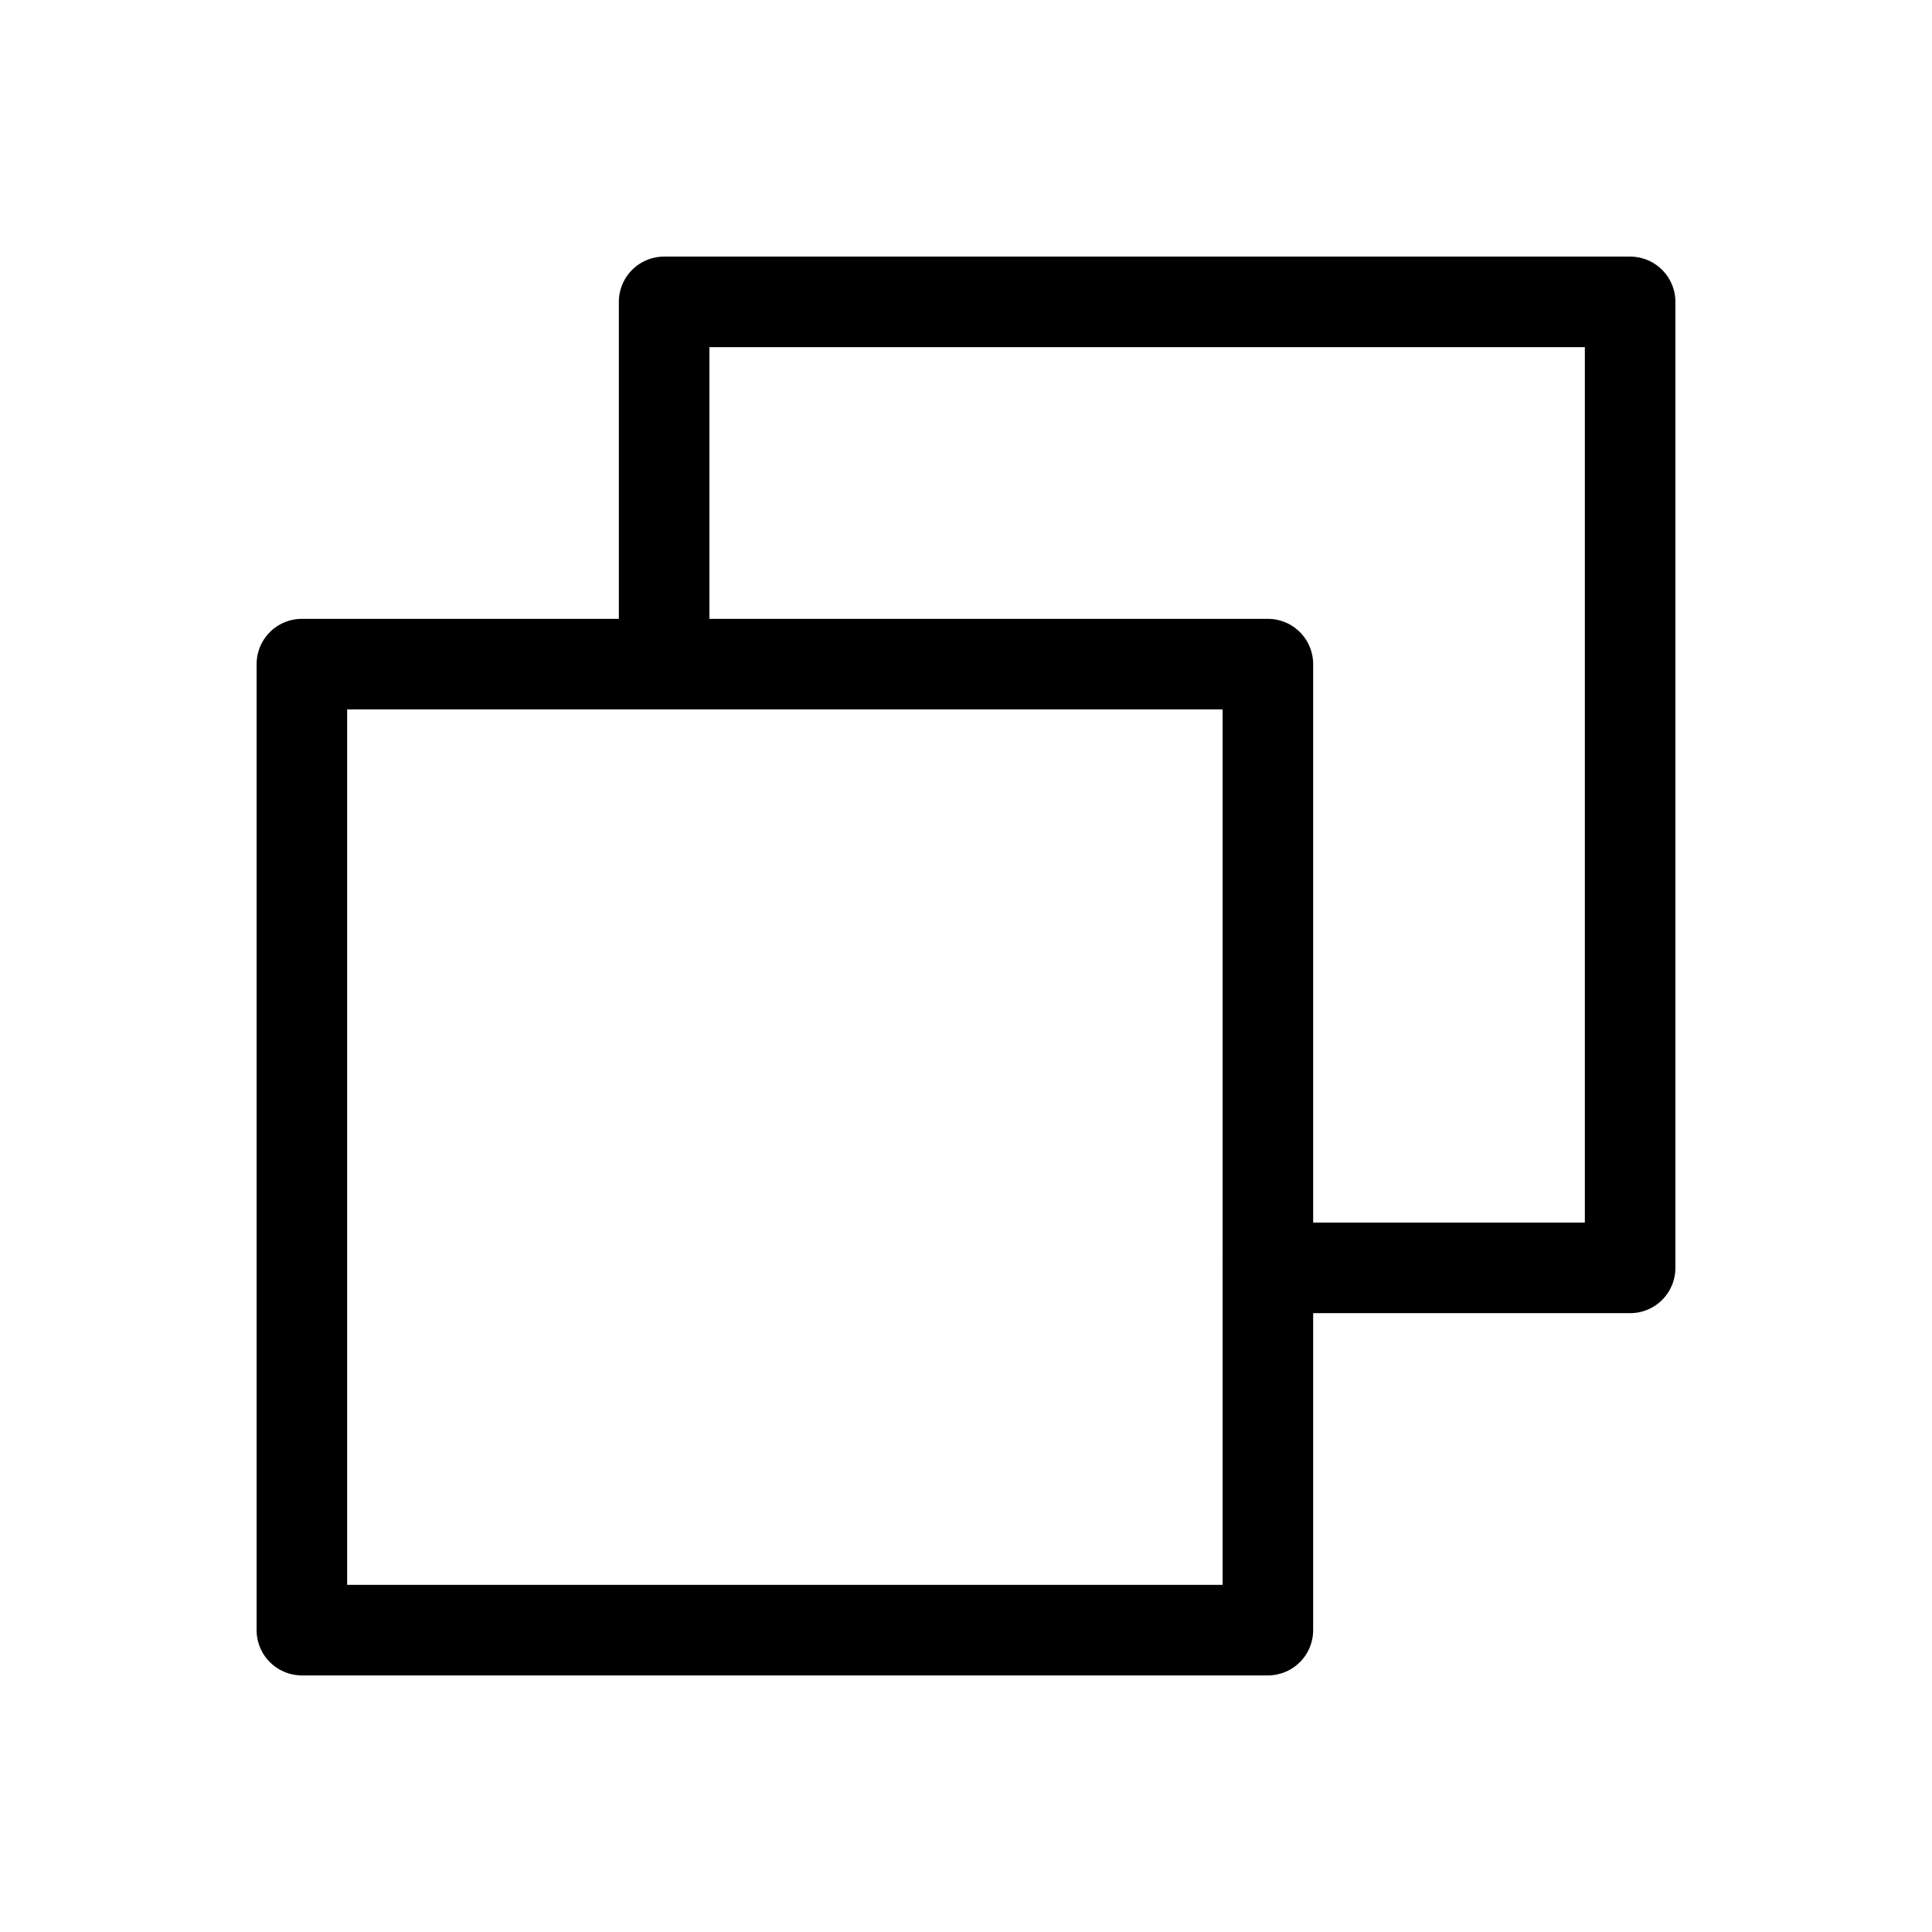
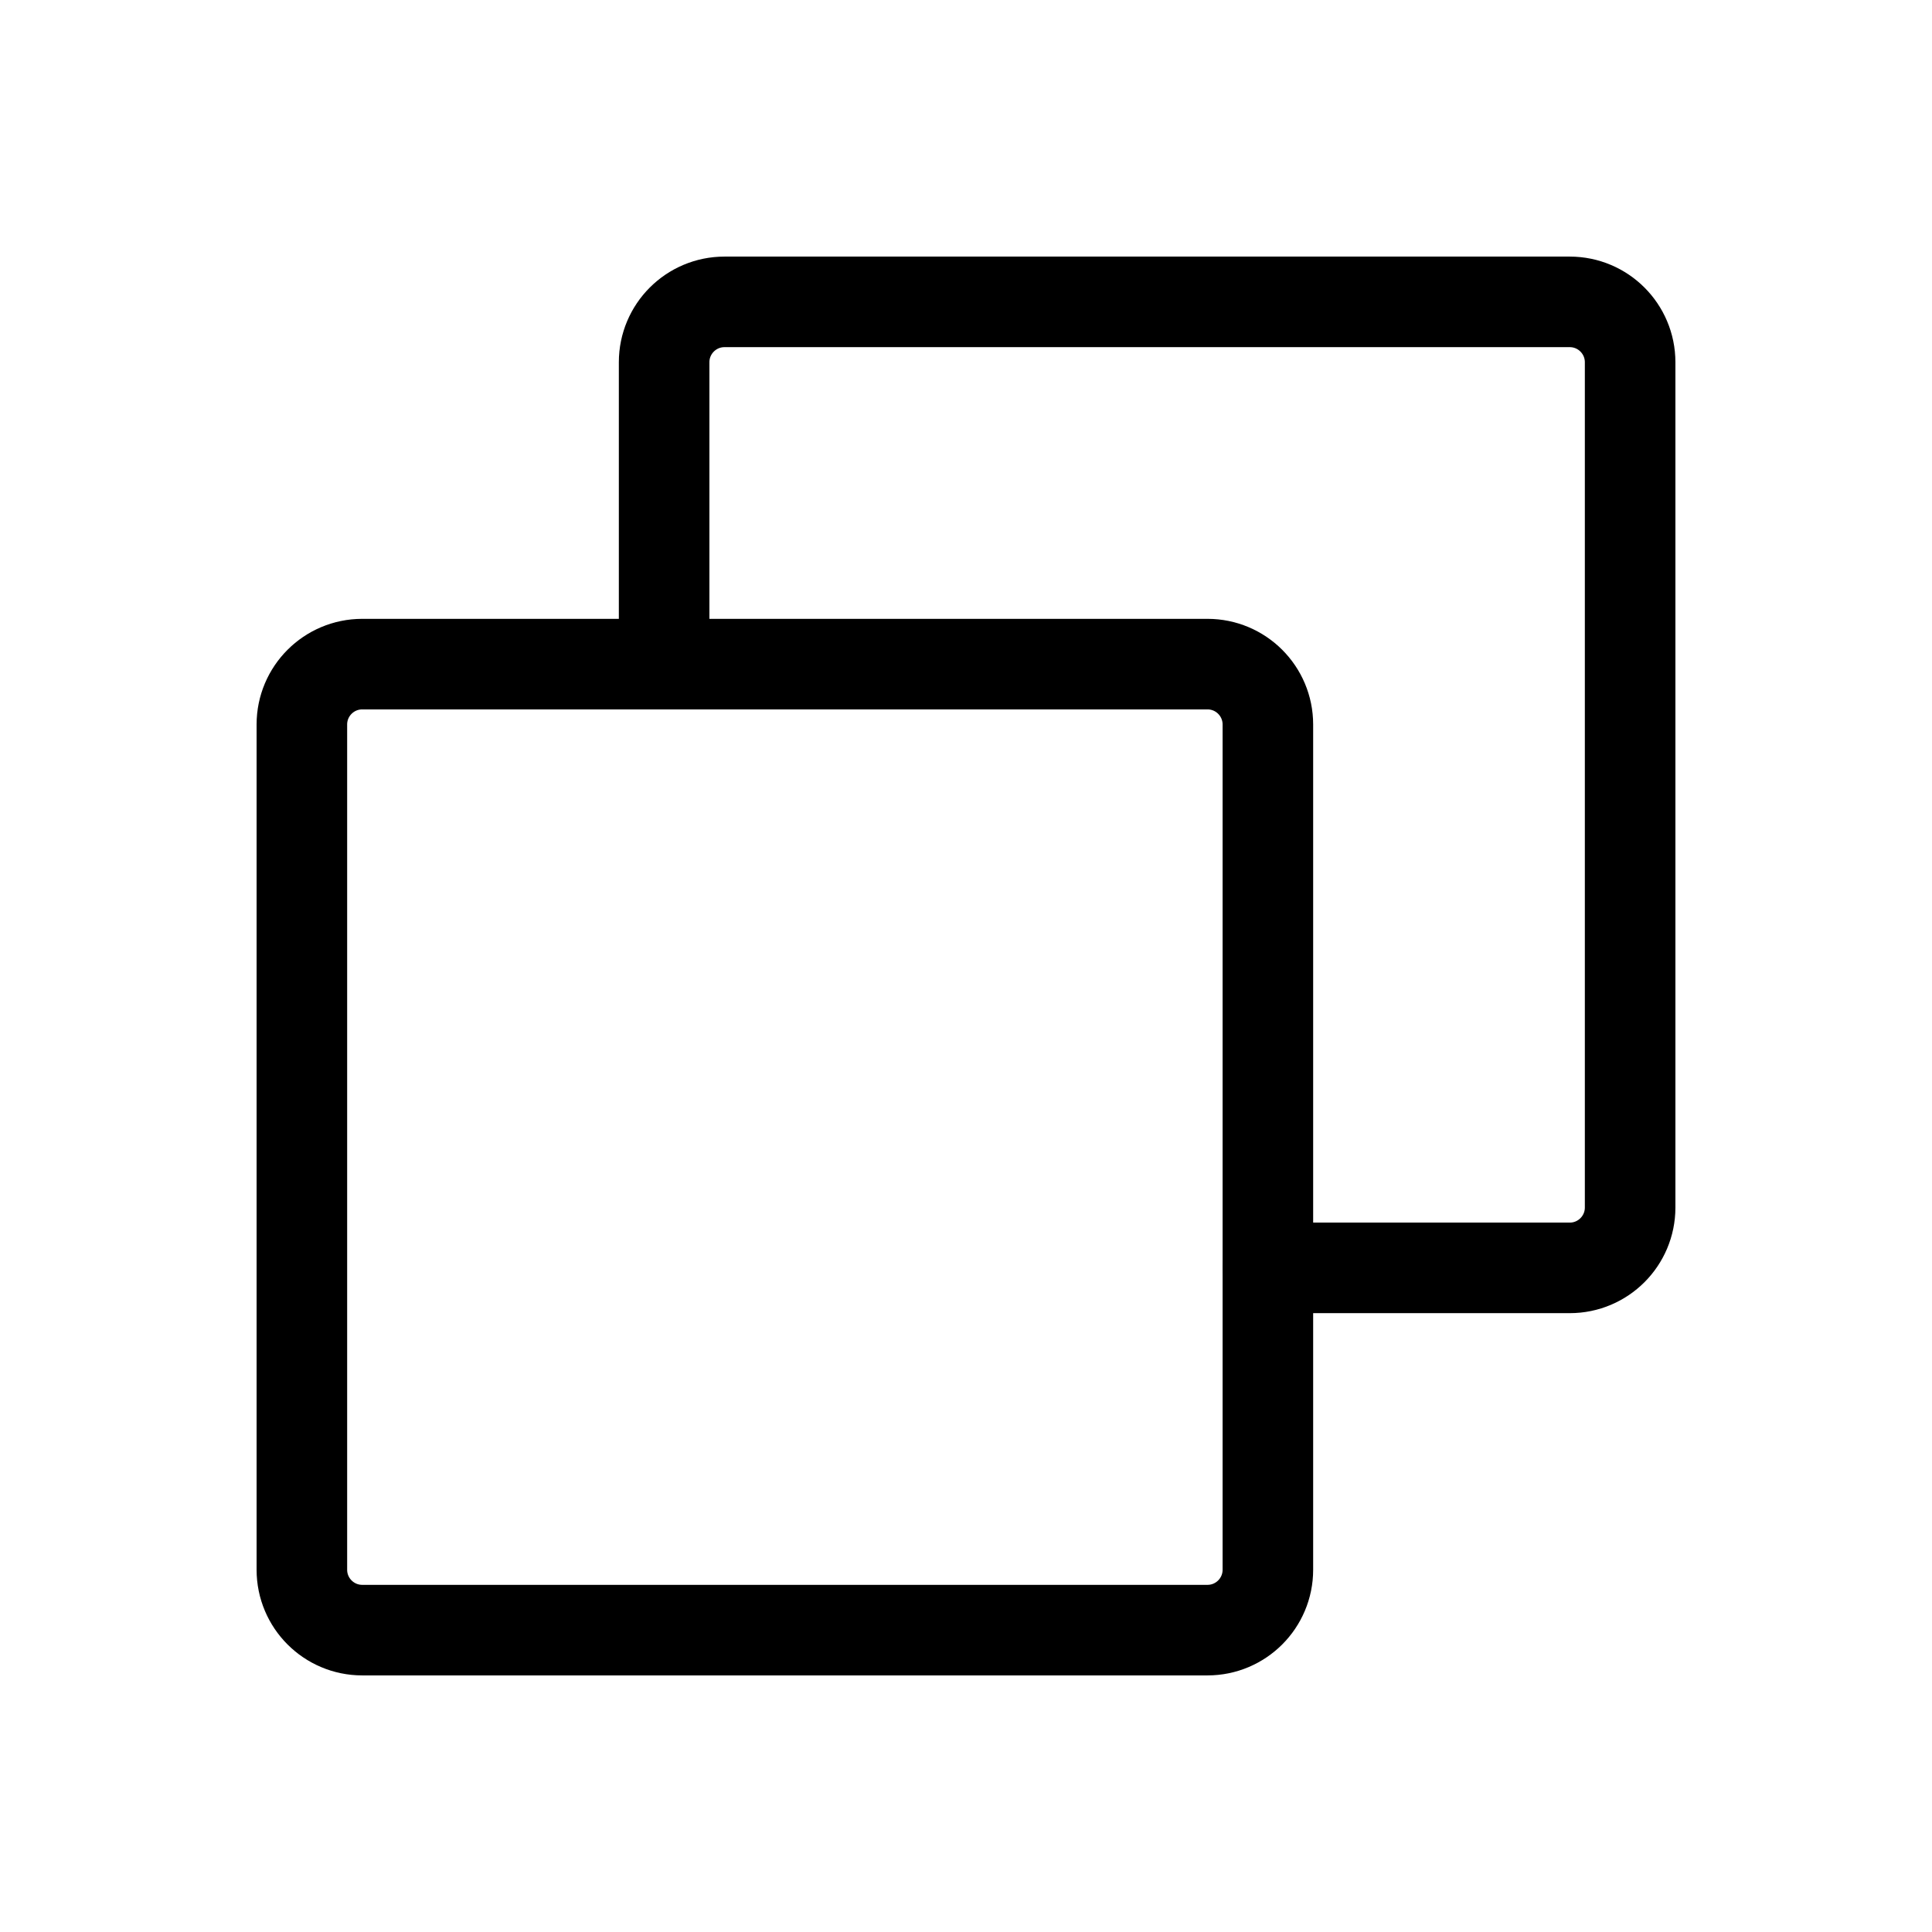
<svg xmlns="http://www.w3.org/2000/svg" viewBox="0 0 256 256">
  <rect width="256" height="256" fill="none" />
-   <polyline points="168 168 216 168 216 40 88 40 88 88" fill="none" stroke="currentColor" stroke-linecap="round" stroke-linejoin="round" stroke-width="12" />
-   <rect x="40" y="88" width="128" height="128" fill="none" stroke="currentColor" stroke-linecap="round" stroke-linejoin="round" stroke-width="12" />
+   <path d="M168,168H208a8,8,0,0,0,8-8V48a8,8,0,0,0-8-8H96a8,8,0,0,0-8,8V88" fill="none" stroke="currentColor" stroke-linecap="round" stroke-linejoin="round" stroke-width="12" />
+   <rect x="40" y="88" width="128" height="128" rx="8" fill="none" stroke="currentColor" stroke-linecap="round" stroke-linejoin="round" stroke-width="12" />
</svg>
